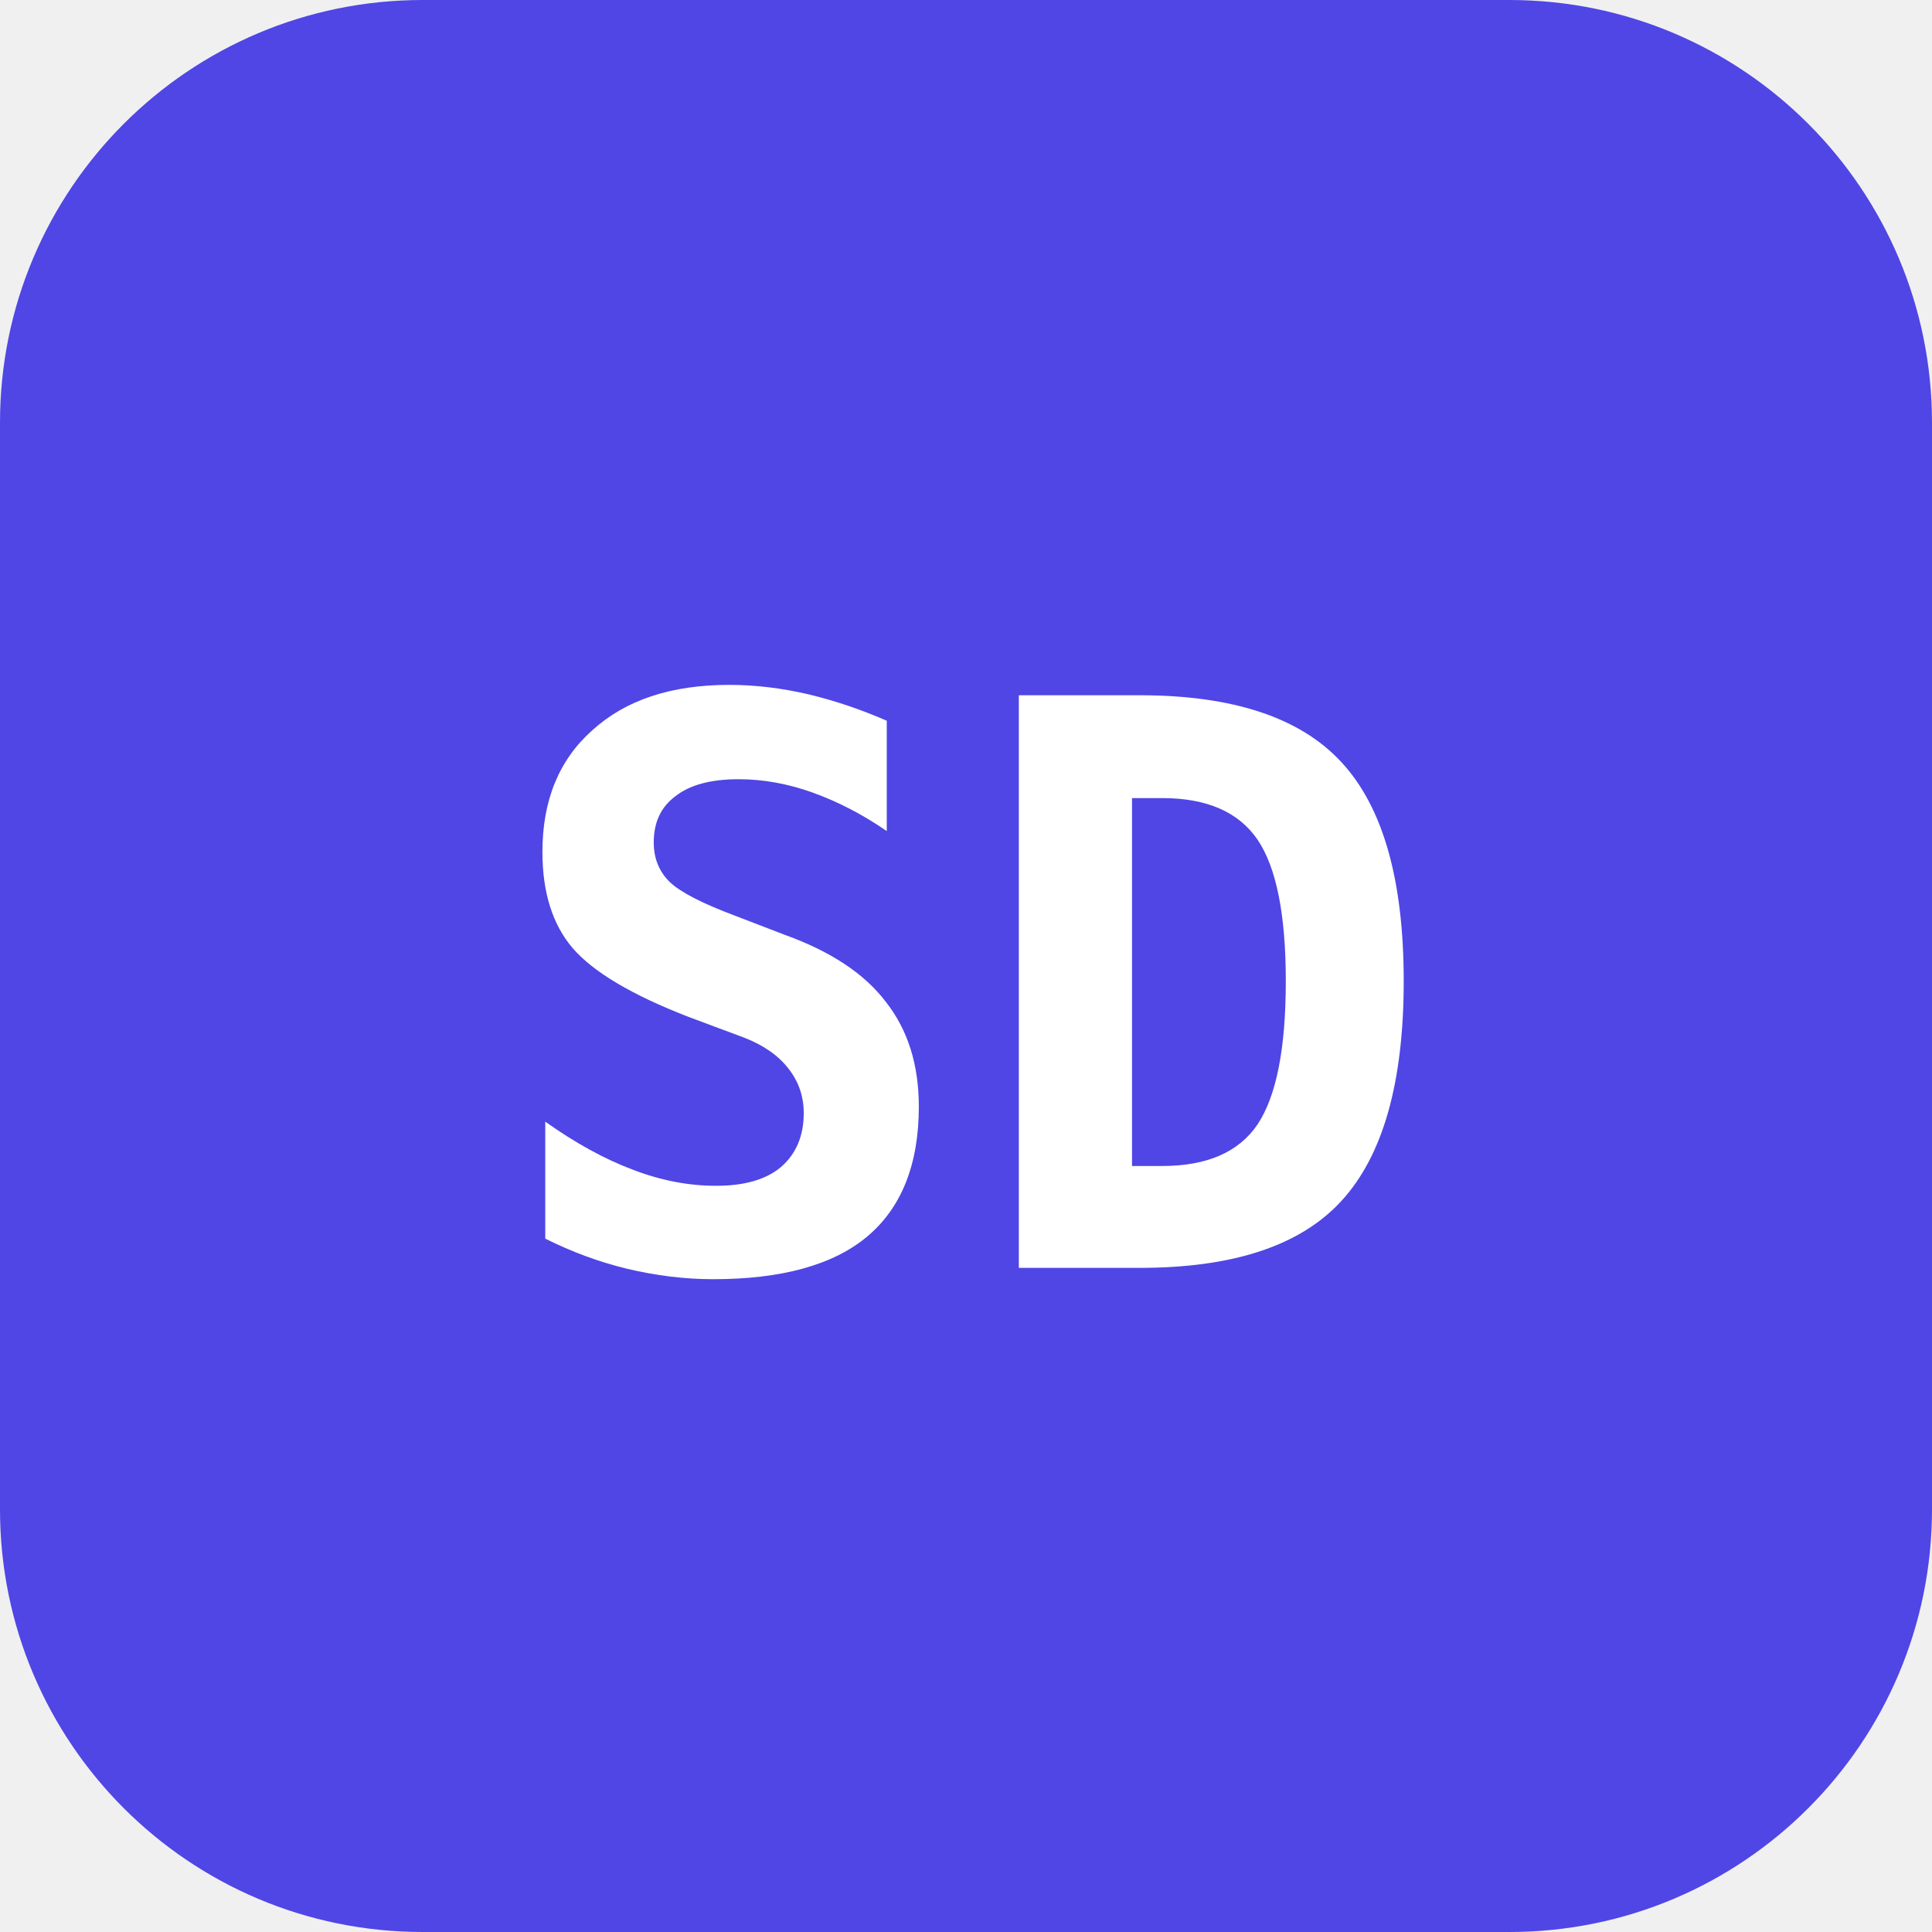
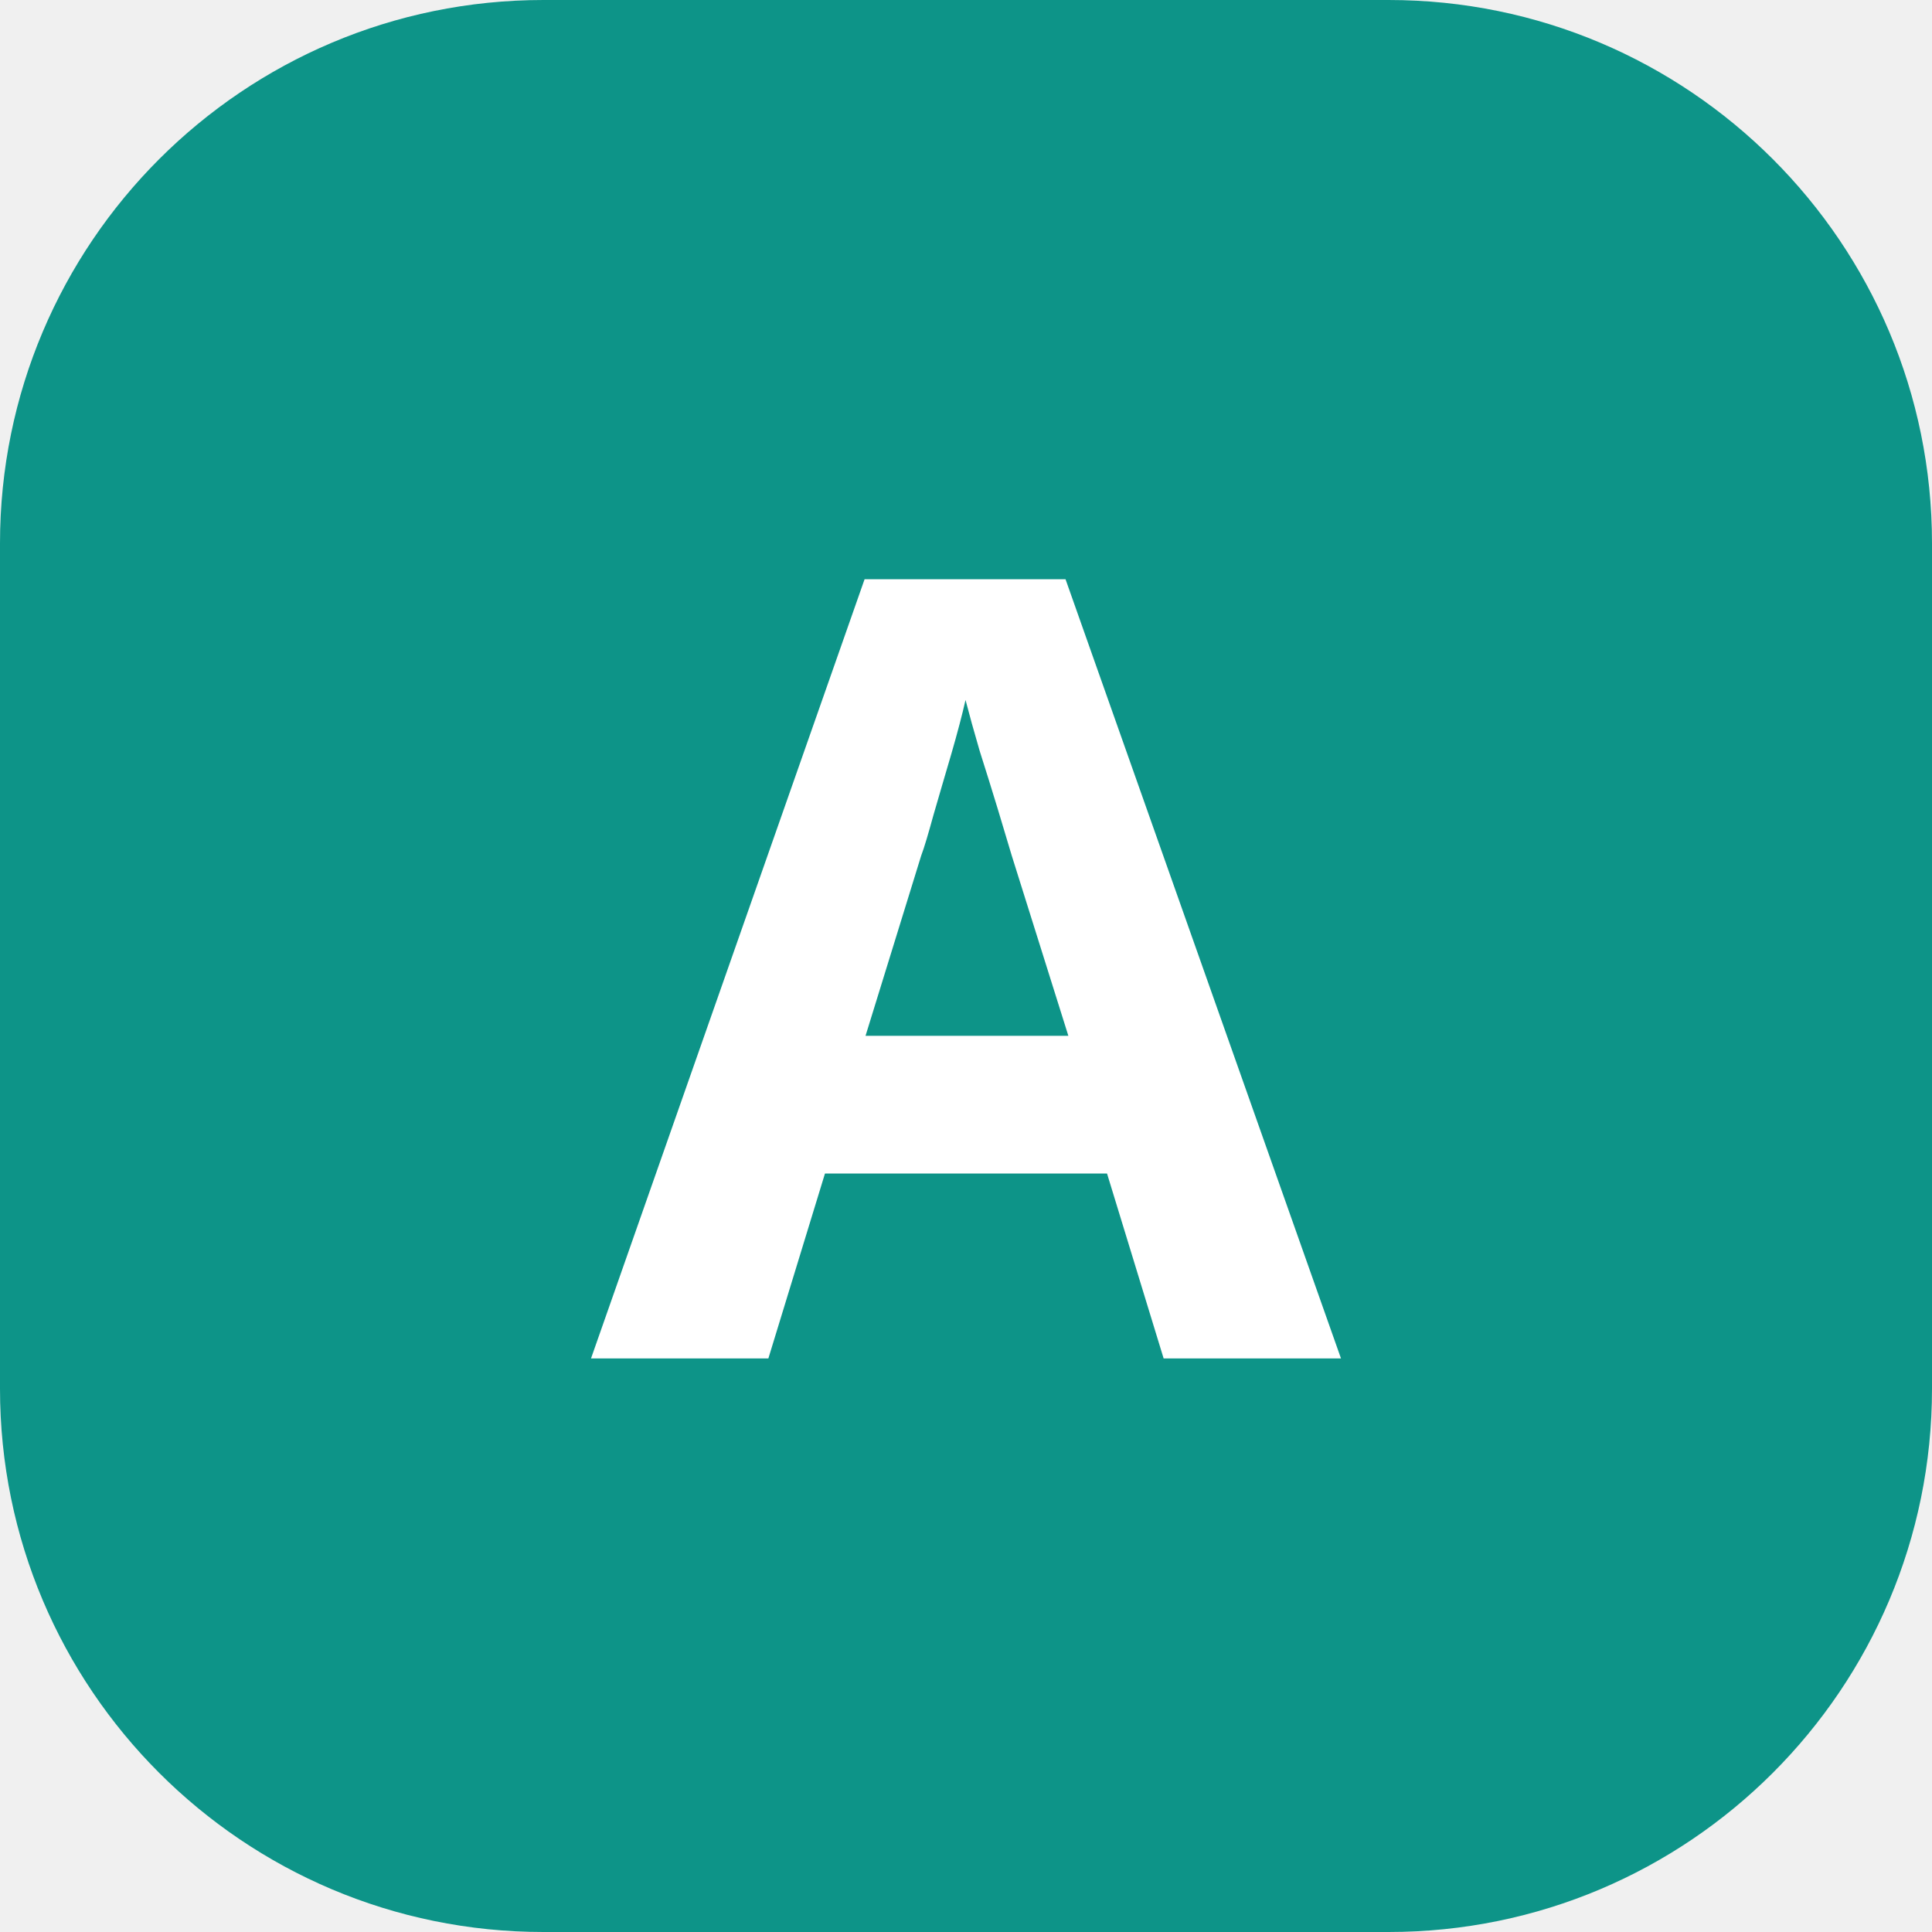
<svg xmlns="http://www.w3.org/2000/svg" viewBox="0 0 32 32">
-   <rect width="32" height="32" rx="7" fill="#4f46e5" />
-   <text x="16" y="21" font-family="ui-monospace,monospace" font-size="13" font-weight="700" fill="#fff" text-anchor="middle">SD</text>
+   <rect width="32" height="32" rx="9" fill="#0d9488" />
+   <text x="16" y="22.5" font-family="'Plus Jakarta Sans',system-ui,sans-serif" font-size="18" font-weight="800" fill="#fff" text-anchor="middle">A</text>
</svg>
